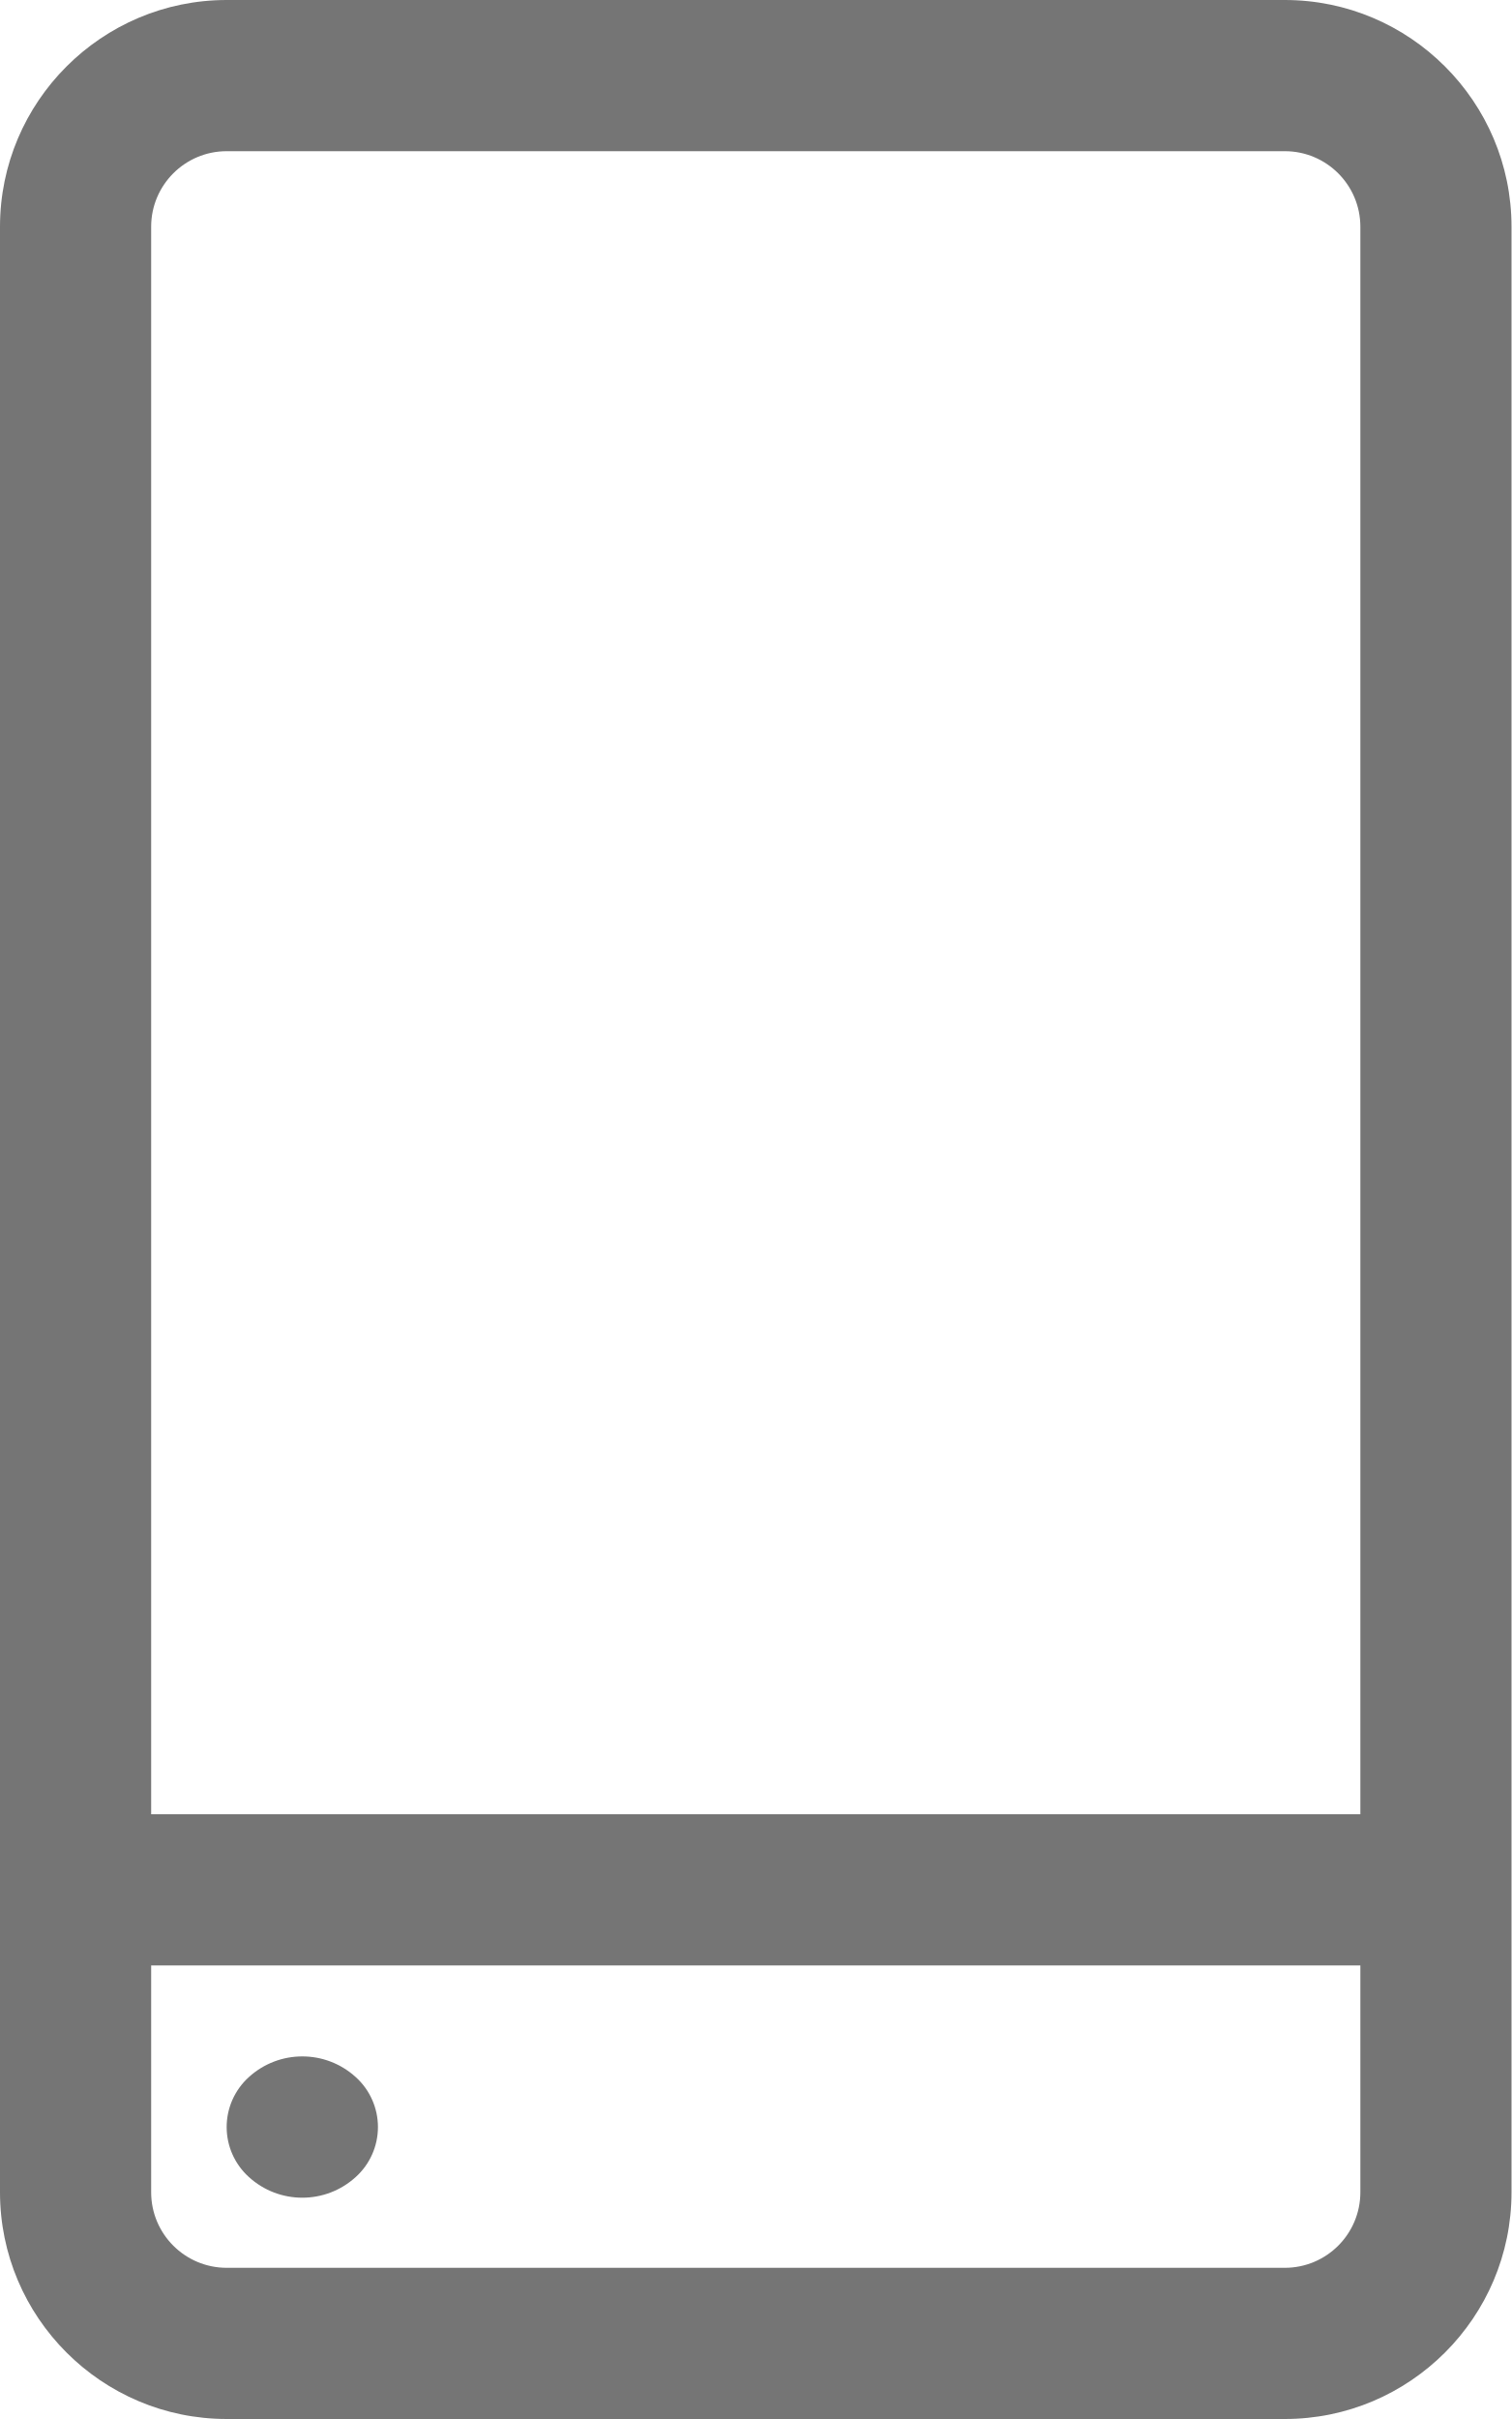
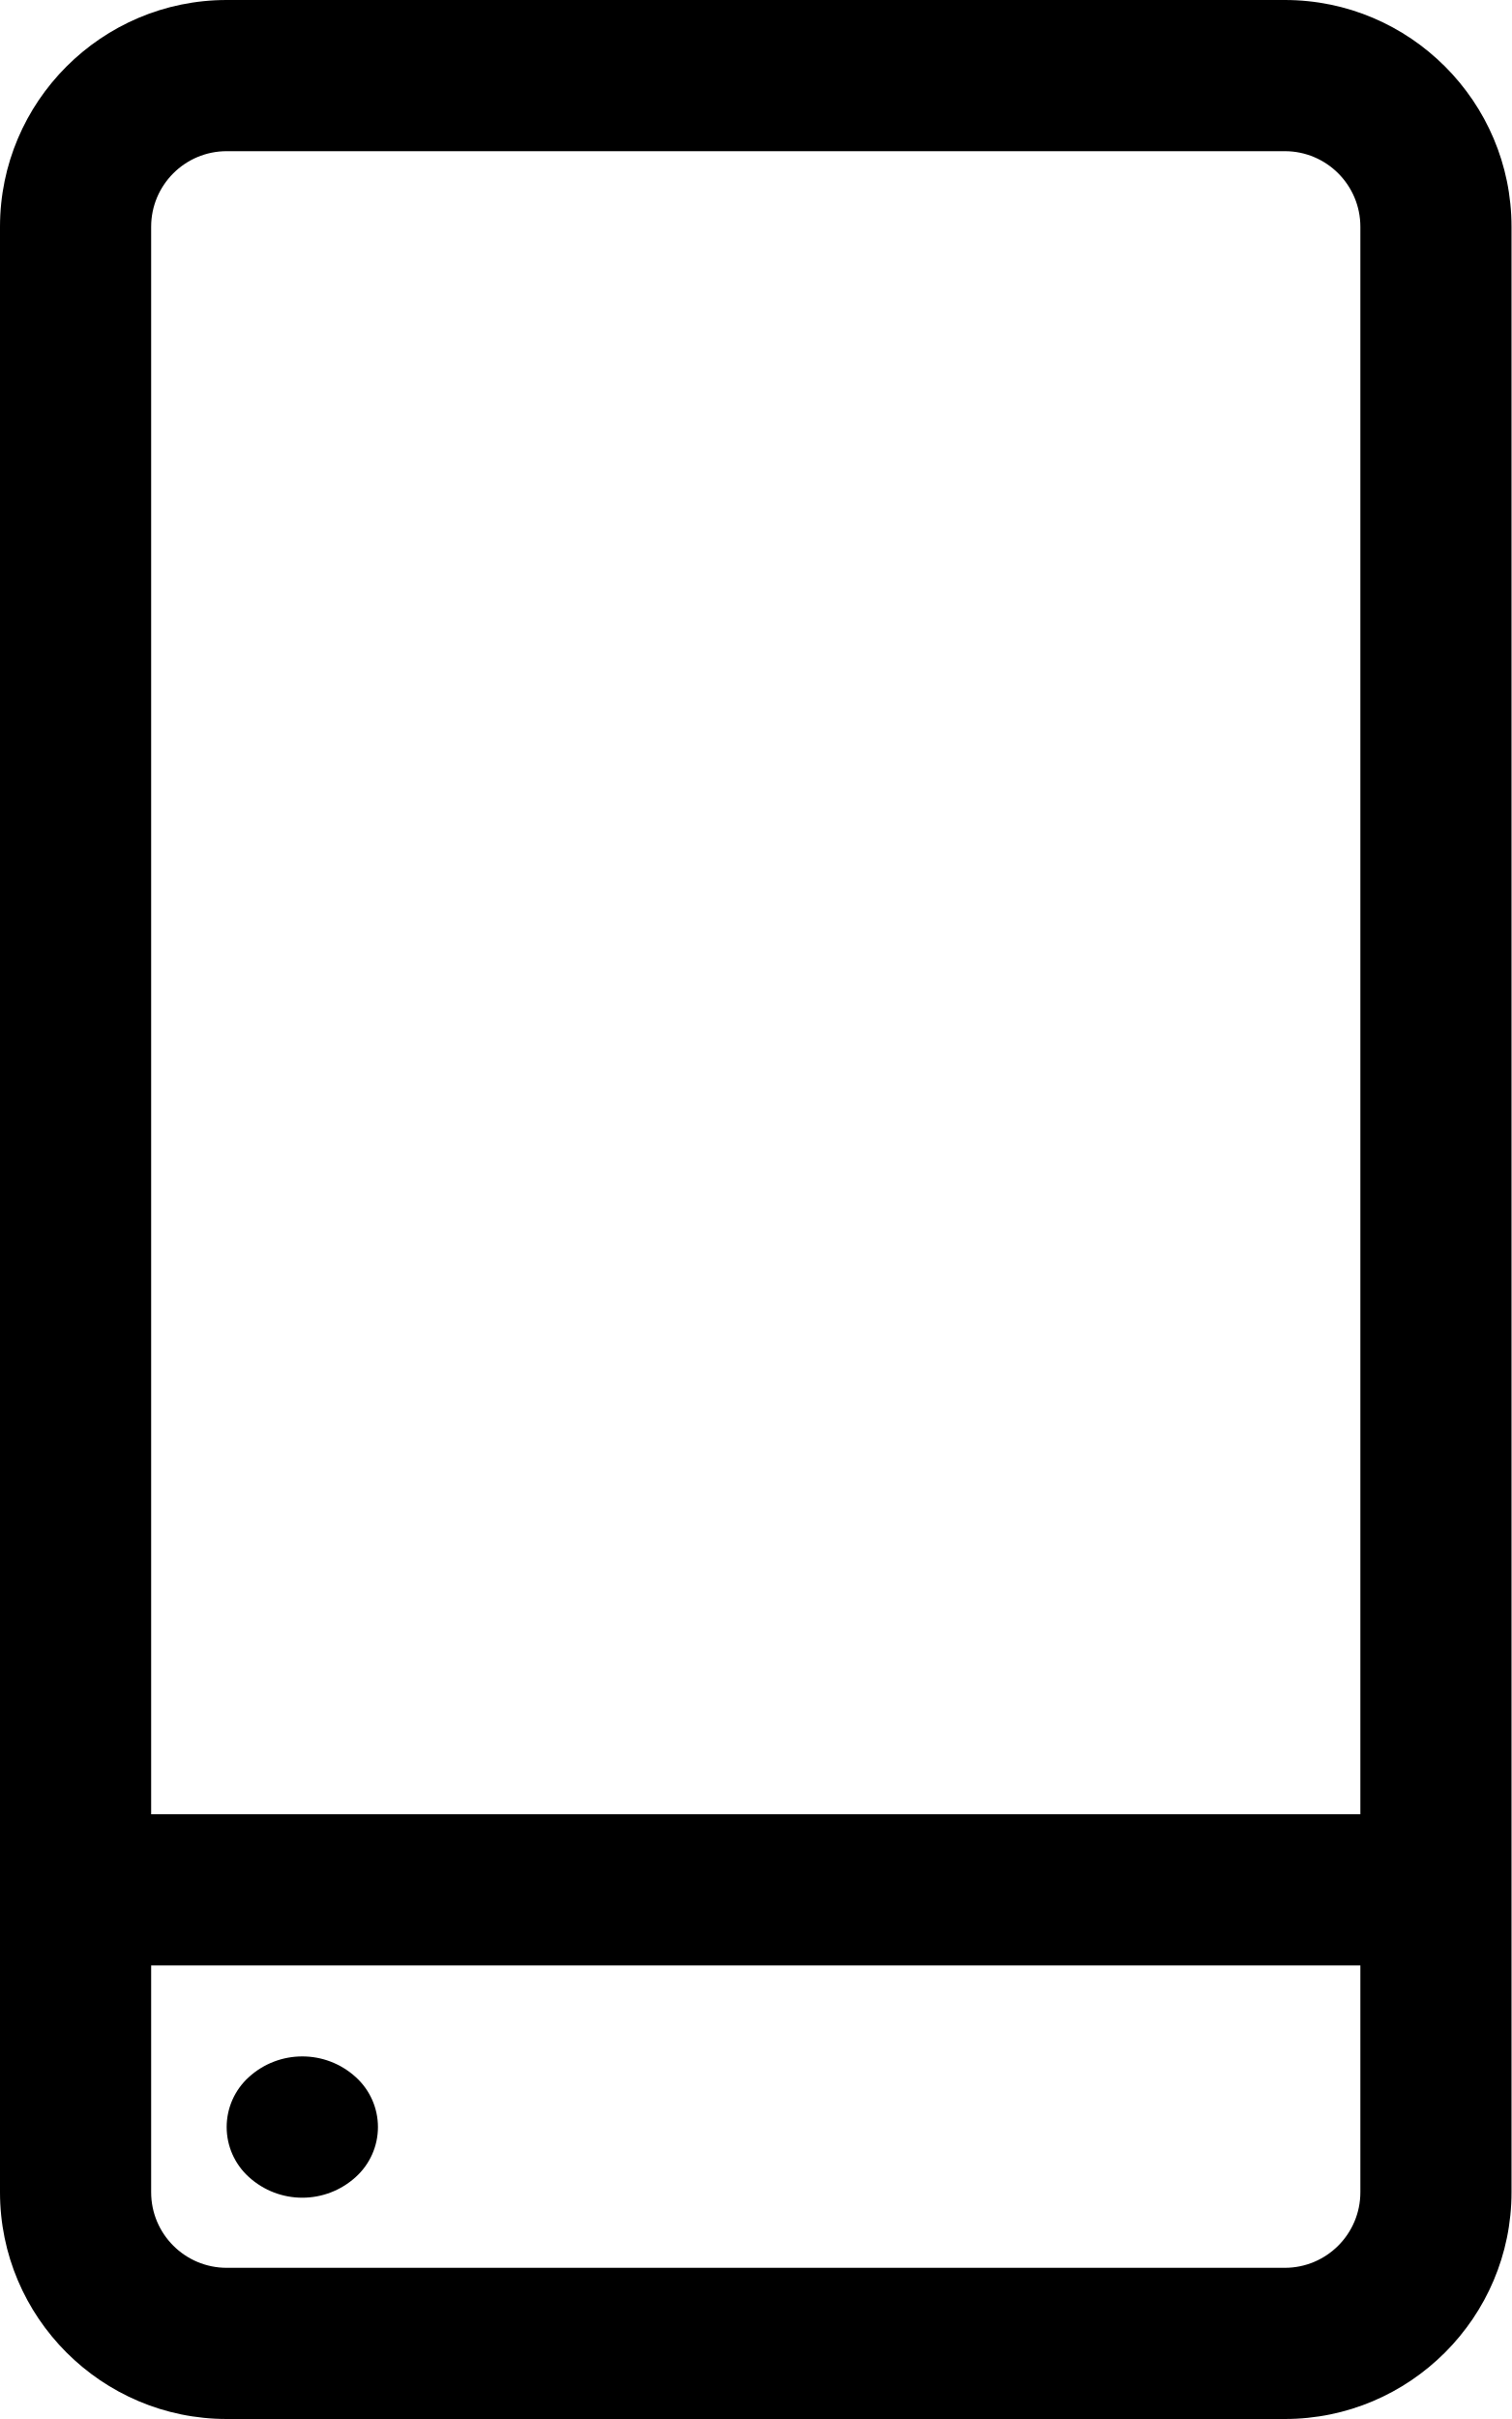
- <svg xmlns="http://www.w3.org/2000/svg" width="10" height="16" fill="none">
-   <path fill="#757575" d="M8.5 0h-7C.673 0 0 .673 0 1.5v13c0 .827.673 1.5 1.5 1.5h7c.827 0 1.5-.673 1.5-1.5v-13C10 .673 9.327 0 8.5 0Zm-7 1h7a.5.5 0 0 1 .5.5V12H1V1.5a.5.5 0 0 1 .5-.5Zm7 14h-7a.5.5 0 0 1-.5-.5V13h8v1.5a.5.5 0 0 1-.5.5Z" />
-   <path fill="#757575" d="M2.354 13.739a.445.445 0 0 1 0 .66.525.525 0 0 1-.708 0 .445.445 0 0 1 0-.66.525.525 0 0 1 .708 0Z" />
+ <svg xmlns="http://www.w3.org/2000/svg" width="10" height="16">
+   <path d="M8.5 0h-7C.673 0 0 .673 0 1.5v13c0 .827.673 1.5 1.5 1.5h7c.827 0 1.5-.673 1.5-1.5v-13C10 .673 9.327 0 8.5 0Zm-7 1h7a.5.5 0 0 1 .5.5V12H1V1.5a.5.5 0 0 1 .5-.5Zm7 14h-7a.5.5 0 0 1-.5-.5V13h8v1.5a.5.5 0 0 1-.5.5Z" />
+   <path d="M2.354 13.739a.445.445 0 0 1 0 .66.525.525 0 0 1-.708 0 .445.445 0 0 1 0-.66.525.525 0 0 1 .708 0Z" />
</svg>
